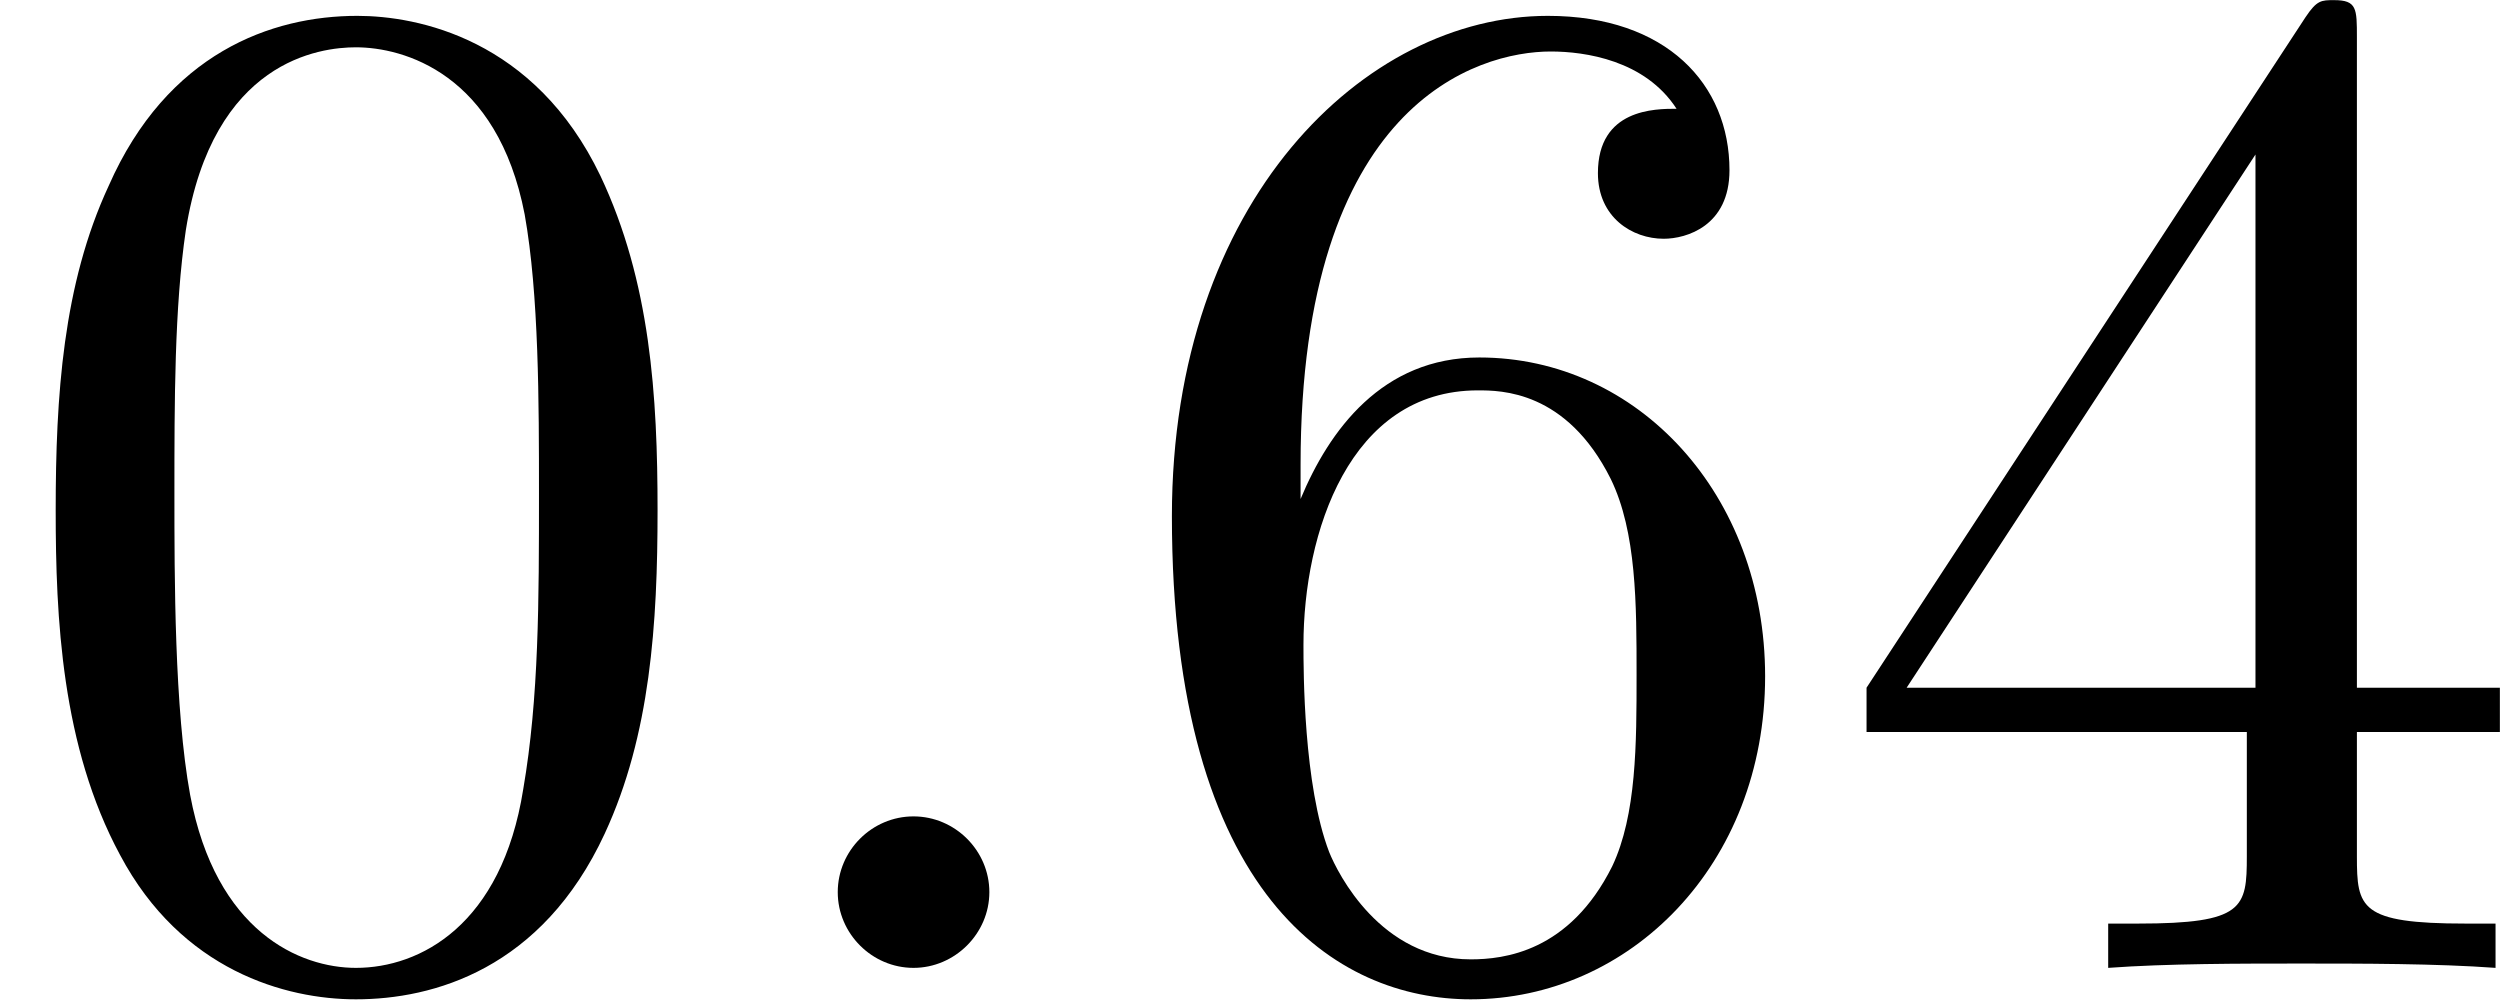
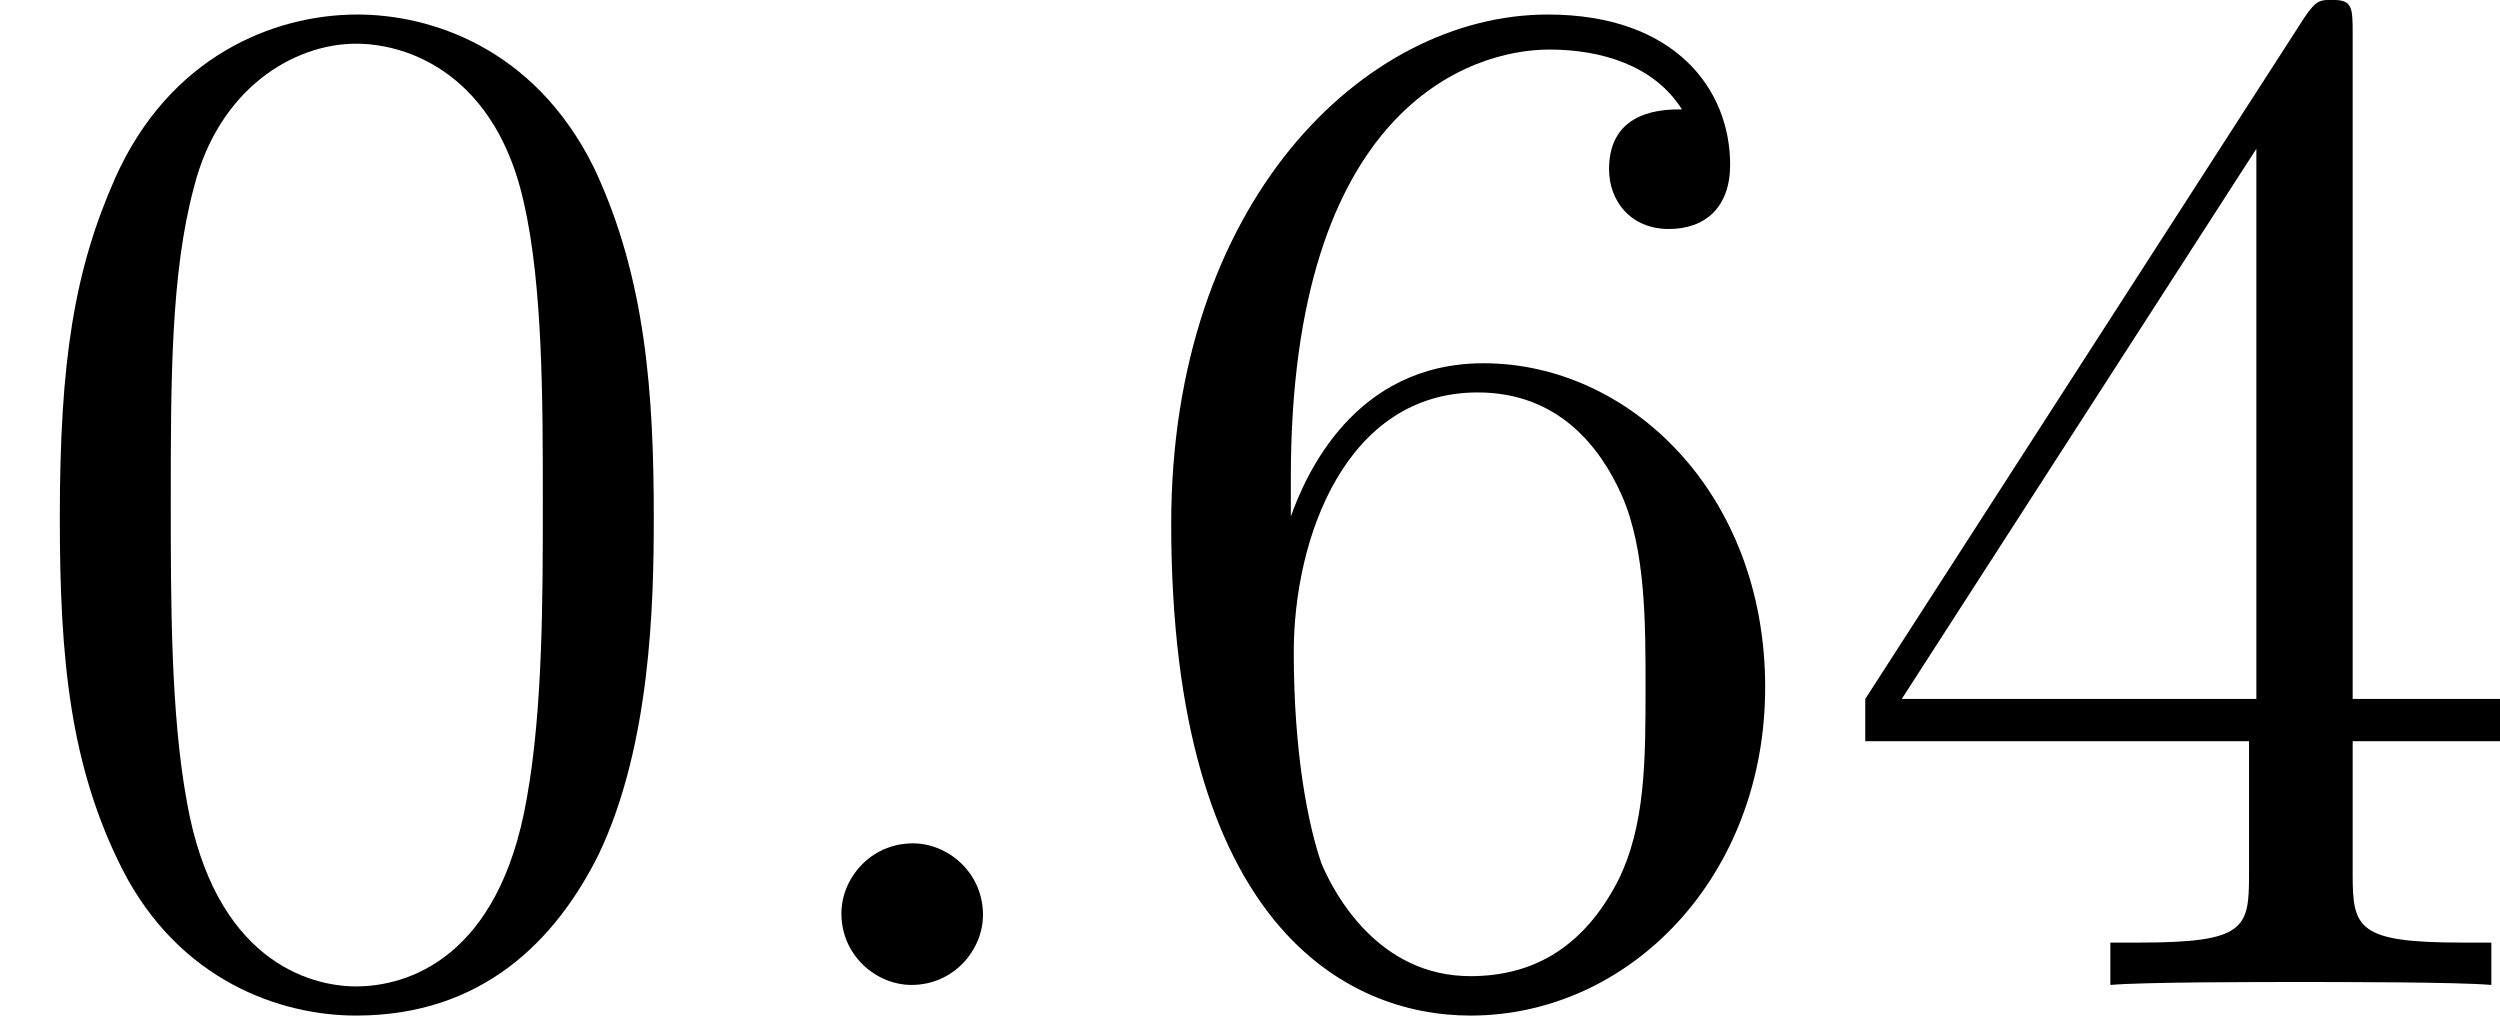
- <svg xmlns="http://www.w3.org/2000/svg" xmlns:xlink="http://www.w3.org/1999/xlink" version="1.1" width="19.078pt" height="7.625pt" viewBox="0 293.649 19.078 7.625">
+ <svg xmlns="http://www.w3.org/2000/svg" xmlns:xlink="http://www.w3.org/1999/xlink" version="1.1" width="20.481pt" height="8.321pt" viewBox="41.13 312.711 20.481 8.321">
  <defs>
-     <path id="g12-58" d="M2.095-.578C2.095-.895 1.833-1.156 1.516-1.156S.938-.895 .938-.578S1.2 0 1.516 0S2.095-.262 2.095-.578Z" />
-     <path id="g28-48" d="M5.018-3.491C5.018-4.364 4.964-5.236 4.582-6.044C4.08-7.091 3.185-7.265 2.727-7.265C2.073-7.265 1.276-6.982 .829-5.967C.48-5.215 .425-4.364 .425-3.491C.425-2.673 .469-1.691 .916-.862C1.385 .022 2.182 .24 2.716 .24C3.305 .24 4.135 .011 4.615-1.025C4.964-1.778 5.018-2.629 5.018-3.491ZM2.716 0C2.291 0 1.647-.273 1.451-1.32C1.331-1.975 1.331-2.978 1.331-3.622C1.331-4.32 1.331-5.04 1.418-5.629C1.625-6.927 2.444-7.025 2.716-7.025C3.076-7.025 3.796-6.829 4.004-5.749C4.113-5.138 4.113-4.309 4.113-3.622C4.113-2.804 4.113-2.062 3.993-1.364C3.829-.327 3.207 0 2.716 0Z" />
-     <path id="g28-52" d="M3.207-1.8V-.851C3.207-.458 3.185-.338 2.378-.338H2.149V0C2.596-.033 3.164-.033 3.622-.033S4.658-.033 5.105 0V-.338H4.876C4.069-.338 4.047-.458 4.047-.851V-1.8H5.138V-2.138H4.047V-7.102C4.047-7.32 4.047-7.385 3.873-7.385C3.775-7.385 3.742-7.385 3.655-7.255L.305-2.138V-1.8H3.207ZM3.273-2.138H.611L3.273-6.207V-2.138Z" />
-     <path id="g28-54" d="M1.44-3.578V-3.84C1.44-6.6 2.793-6.993 3.349-6.993C3.611-6.993 4.069-6.927 4.309-6.556C4.145-6.556 3.709-6.556 3.709-6.065C3.709-5.727 3.971-5.564 4.211-5.564C4.385-5.564 4.713-5.662 4.713-6.087C4.713-6.742 4.233-7.265 3.327-7.265C1.931-7.265 .458-5.858 .458-3.447C.458-.535 1.724 .24 2.738 .24C3.949 .24 4.985-.785 4.985-2.225C4.985-3.611 4.015-4.658 2.804-4.658C2.062-4.658 1.658-4.102 1.44-3.578ZM2.738-.065C2.051-.065 1.724-.72 1.658-.884C1.462-1.396 1.462-2.269 1.462-2.465C1.462-3.316 1.811-4.407 2.793-4.407C2.967-4.407 3.469-4.407 3.807-3.731C4.004-3.327 4.004-2.771 4.004-2.236C4.004-1.713 4.004-1.167 3.818-.775C3.491-.12 2.989-.065 2.738-.065Z" />
+     <path id="g16-58" d="M2.2-.574C2.2-.921 1.913-1.16 1.626-1.16C1.279-1.16 1.04-.873 1.04-.586C1.04-.239 1.327 0 1.614 0C1.961 0 2.2-.287 2.2-.574Z" />
+     <path id="g25-48" d="M5.356-3.826C5.356-4.818 5.296-5.786 4.866-6.695C4.376-7.687 3.515-7.95 2.929-7.95C2.236-7.95 1.387-7.603 .944-6.611C.61-5.858 .49-5.117 .49-3.826C.49-2.666 .574-1.793 1.004-.944C1.47-.036 2.295 .251 2.917 .251C3.957 .251 4.555-.371 4.902-1.064C5.332-1.961 5.356-3.132 5.356-3.826ZM2.917 .012C2.534 .012 1.757-.203 1.53-1.506C1.399-2.224 1.399-3.132 1.399-3.969C1.399-4.949 1.399-5.834 1.59-6.539C1.793-7.34 2.403-7.711 2.917-7.711C3.371-7.711 4.065-7.436 4.292-6.408C4.447-5.727 4.447-4.782 4.447-3.969C4.447-3.168 4.447-2.26 4.316-1.53C4.089-.215 3.335 .012 2.917 .012Z" />
+     <path id="g25-52" d="M4.316-7.783C4.316-8.01 4.316-8.07 4.148-8.07C4.053-8.07 4.017-8.07 3.921-7.926L.323-2.343V-1.997H3.467V-.909C3.467-.466 3.443-.347 2.57-.347H2.331V0C2.606-.024 3.551-.024 3.885-.024S5.177-.024 5.452 0V-.347H5.212C4.352-.347 4.316-.466 4.316-.909V-1.997H5.523V-2.343H4.316V-7.783ZM3.527-6.85V-2.343H.622L3.527-6.85Z" />
+     <path id="g25-54" d="M1.47-4.16C1.47-7.185 2.941-7.663 3.587-7.663C4.017-7.663 4.447-7.532 4.674-7.173C4.531-7.173 4.077-7.173 4.077-6.683C4.077-6.42 4.256-6.193 4.567-6.193C4.866-6.193 5.069-6.372 5.069-6.719C5.069-7.34 4.615-7.95 3.575-7.95C2.068-7.95 .49-6.408 .49-3.778C.49-.49 1.925 .251 2.941 .251C4.244 .251 5.356-.885 5.356-2.439C5.356-4.029 4.244-5.093 3.049-5.093C1.985-5.093 1.59-4.172 1.47-3.838V-4.16ZM2.941-.072C2.188-.072 1.829-.741 1.722-.992C1.614-1.303 1.494-1.889 1.494-2.726C1.494-3.67 1.925-4.854 3.001-4.854C3.658-4.854 4.005-4.411 4.184-4.005C4.376-3.563 4.376-2.965 4.376-2.451C4.376-1.841 4.376-1.303 4.148-.849C3.85-.275 3.419-.072 2.941-.072Z" />
  </defs>
  <g id="page1">
-     <use x="0" y="301.035" xlink:href="#g28-48" />
-     <use x="5.455" y="301.035" xlink:href="#g12-58" />
-     <use x="8.485" y="301.035" xlink:href="#g28-54" />
-     <use x="13.939" y="301.035" xlink:href="#g28-52" />
+     <use x="41.13" y="320.78" xlink:href="#g25-48" />
+     <use x="46.983" y="320.78" xlink:href="#g16-58" />
+     <use x="50.235" y="320.78" xlink:href="#g25-54" />
+     <use x="56.088" y="320.78" xlink:href="#g25-52" />
  </g>
</svg>
